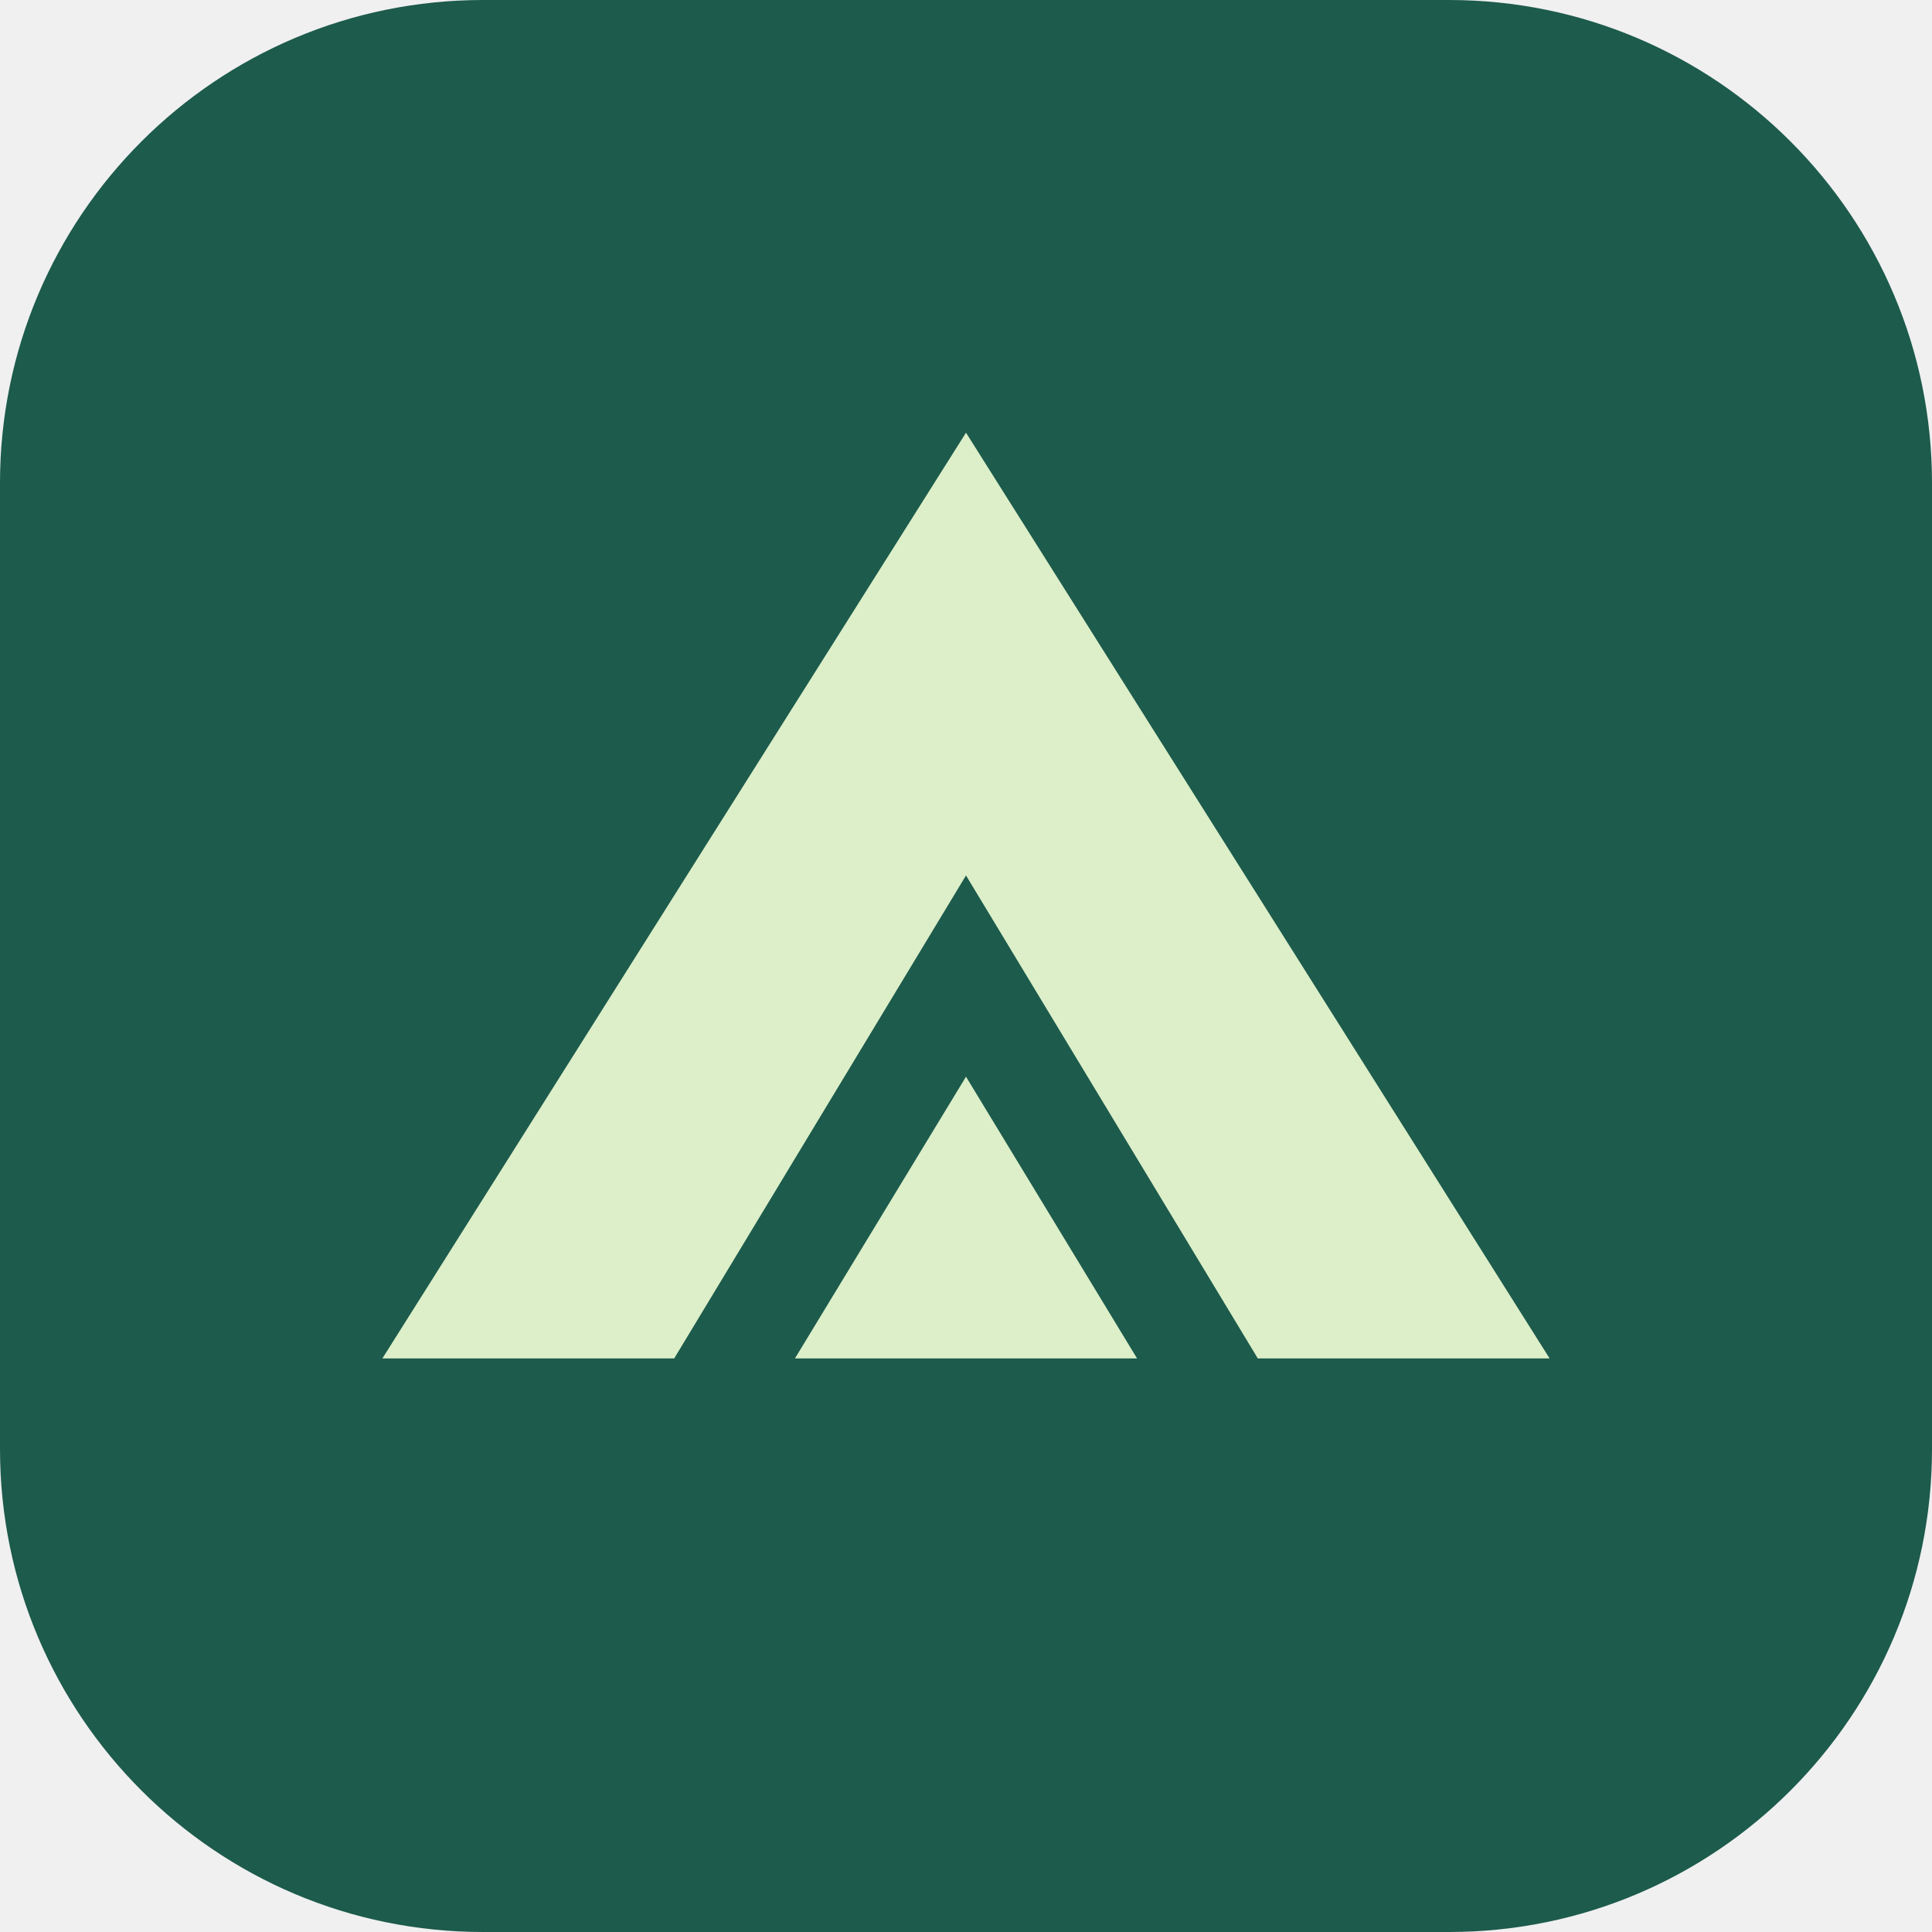
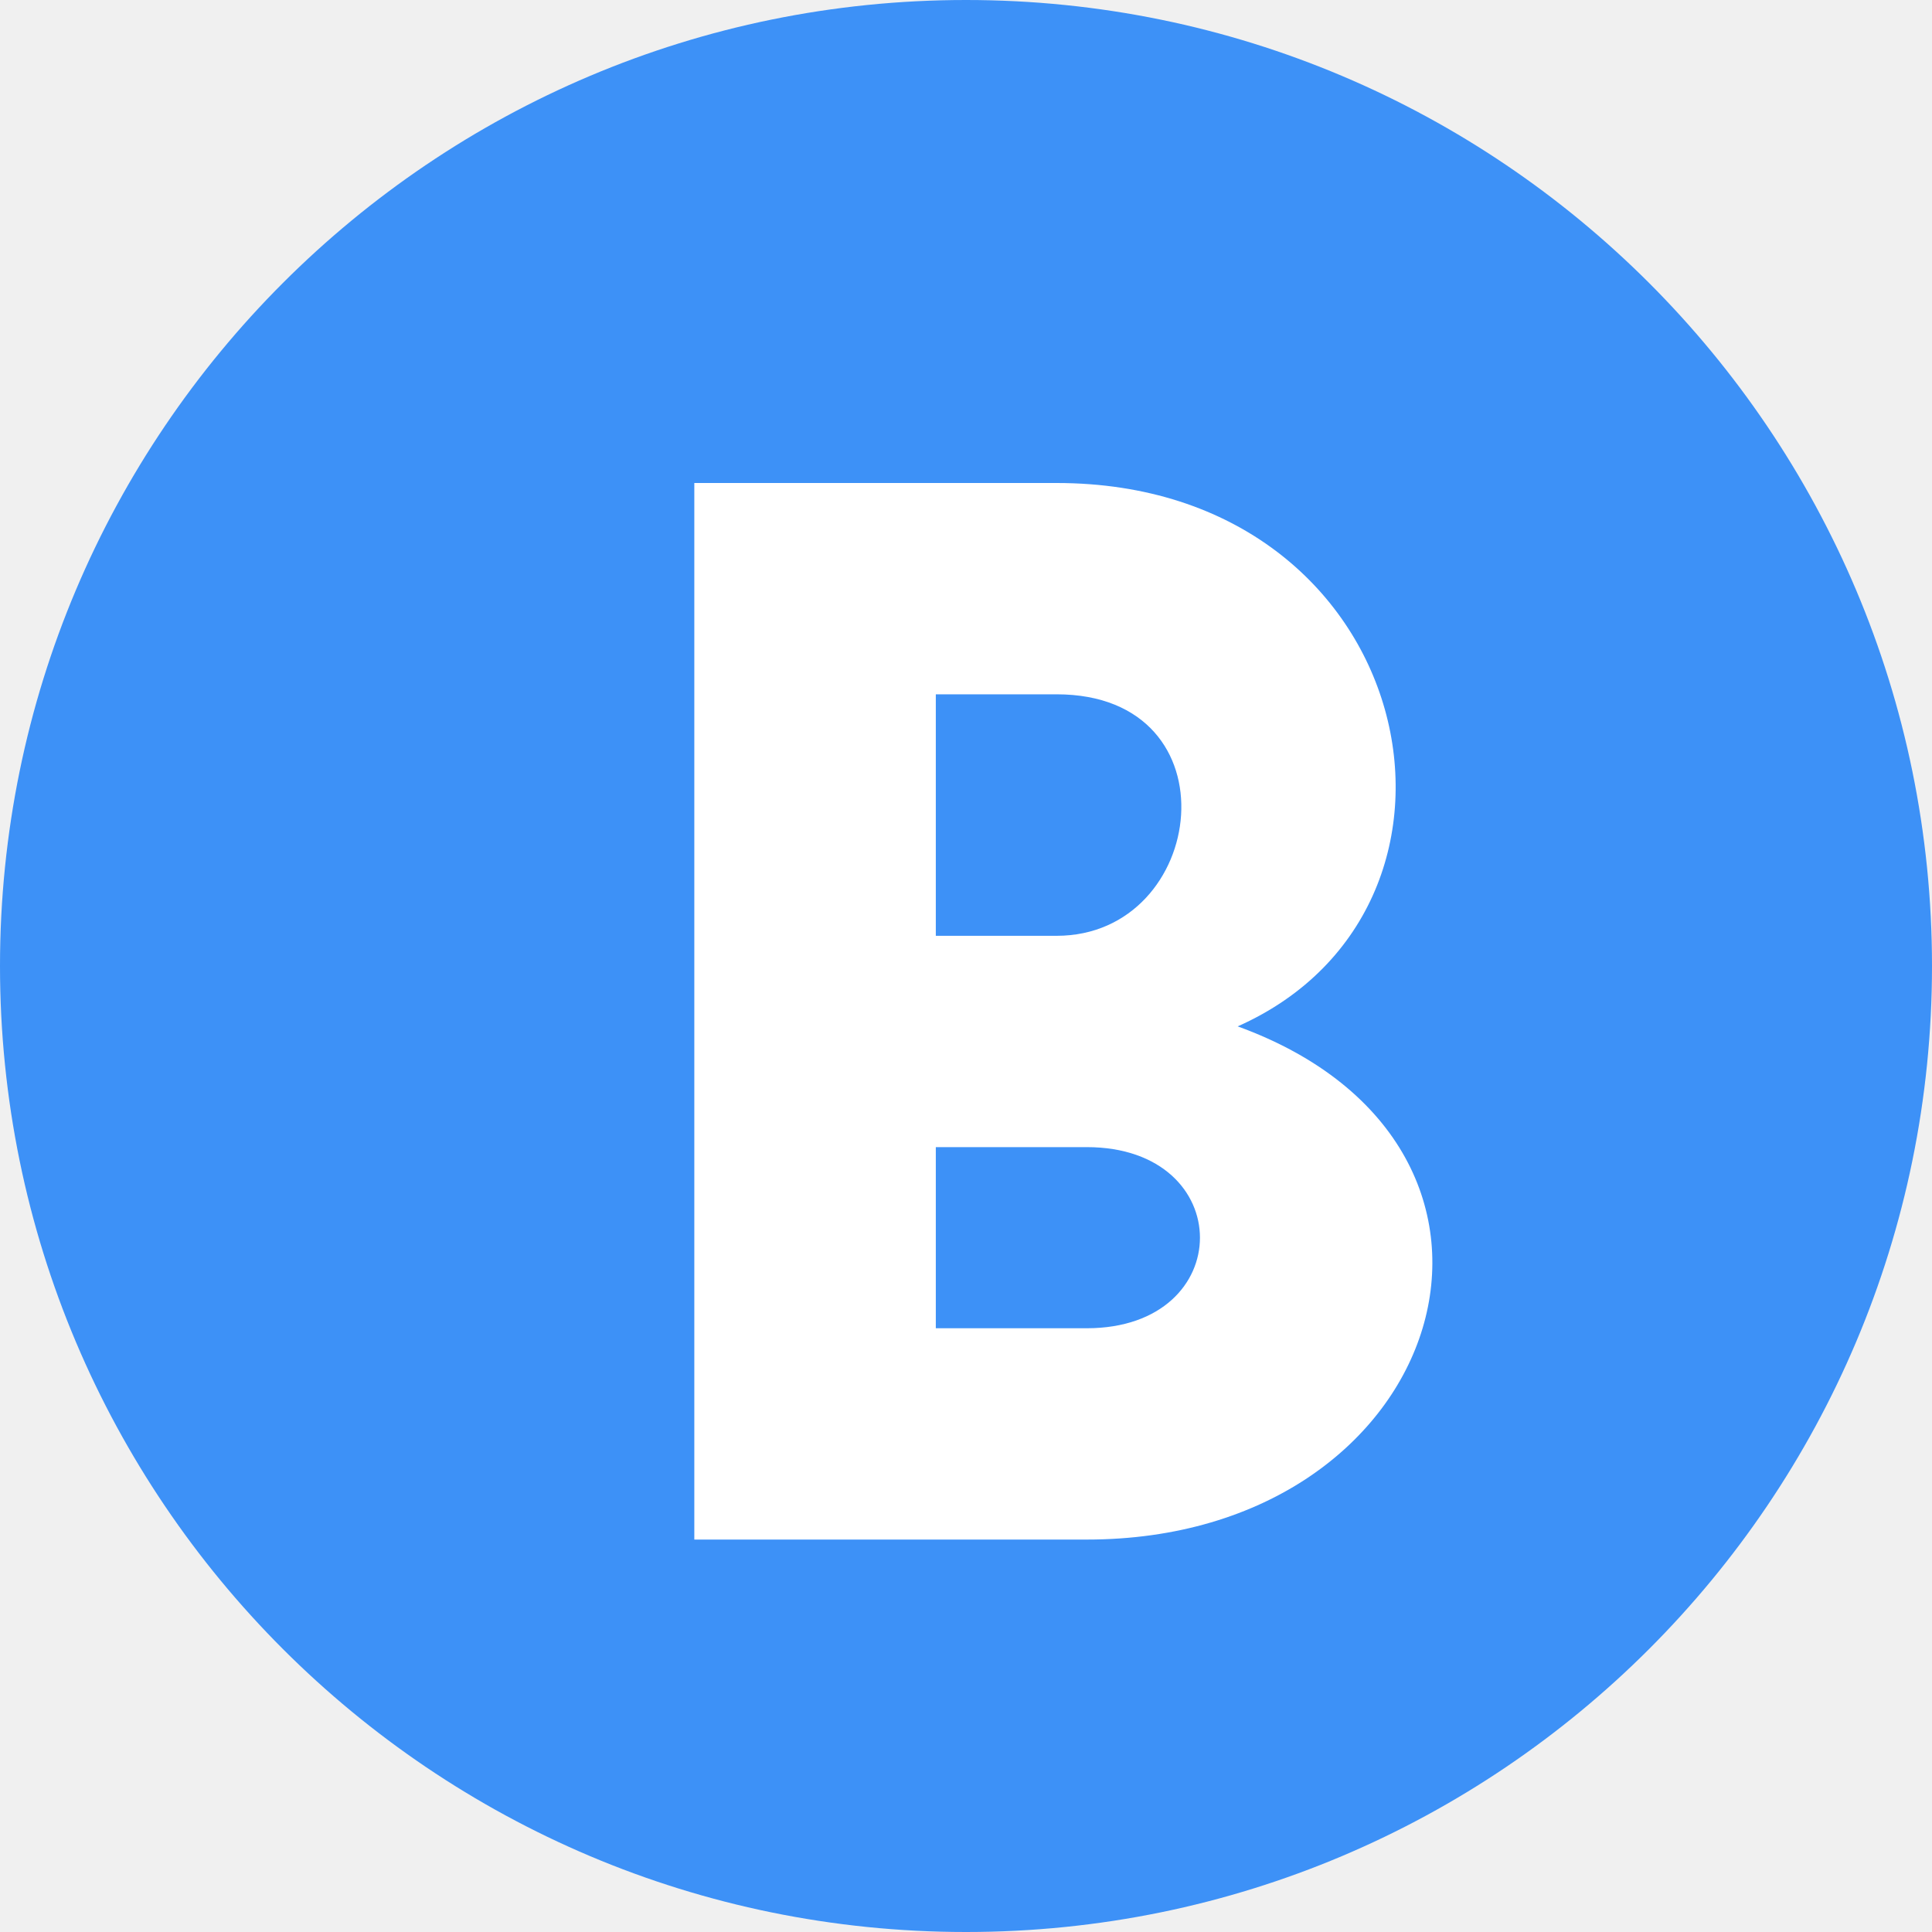
- <svg xmlns="http://www.w3.org/2000/svg" viewBox="0 0 192 192">
-   <rect width="192" height="192" rx="48" fill="#1d5b4c" />
-   <path d="M38 135 96 43l58 92h-29L96 87l-29 48Z" fill="#dcefc9" />
-   <path d="M79 135 96 107l17 28Z" fill="#dcefc9" />
+ <svg xmlns="http://www.w3.org/2000/svg" viewBox="0 0 64 64">
+   <rect width="64" height="64" rx="32" fill="#3d91f7" />
+   <path fill="#fff" d="M23 16h12c12 0 15 14 6 18 11 4 7 17-5 17H23zm8 7v8h4c5 0 6-8 0-8zm0 15v6h5c5 0 5-6 0-6z" />
</svg>
